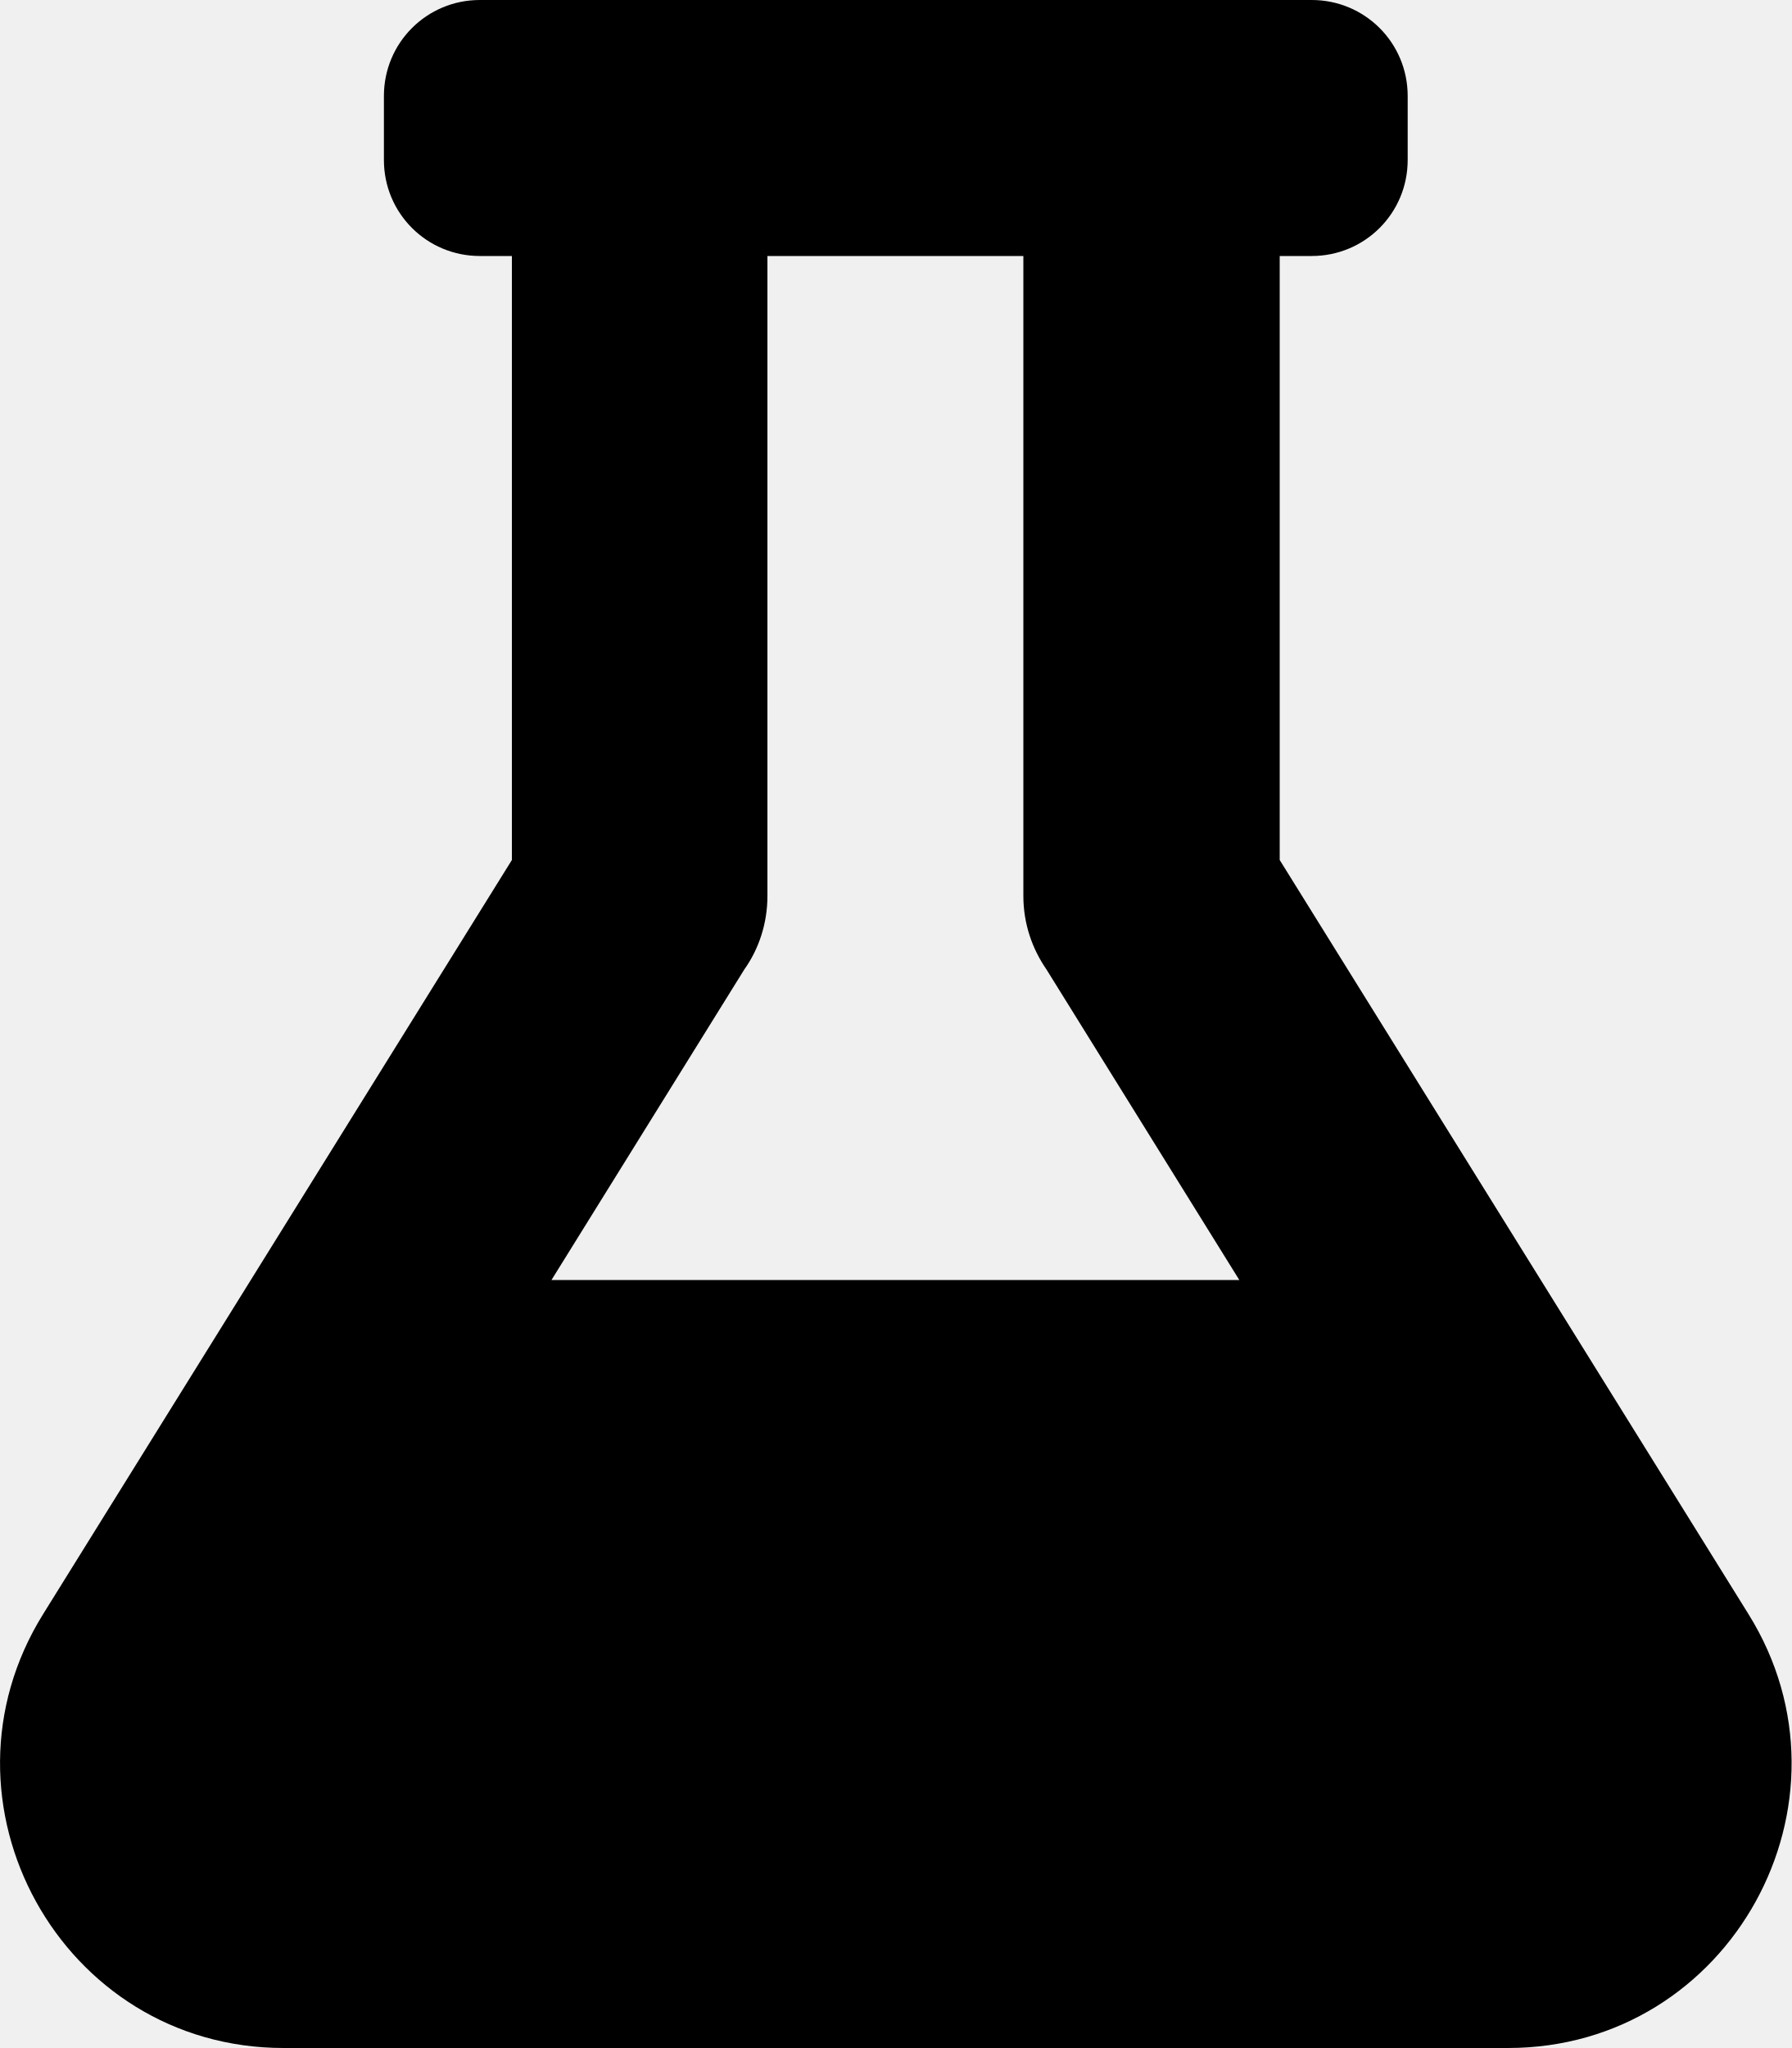
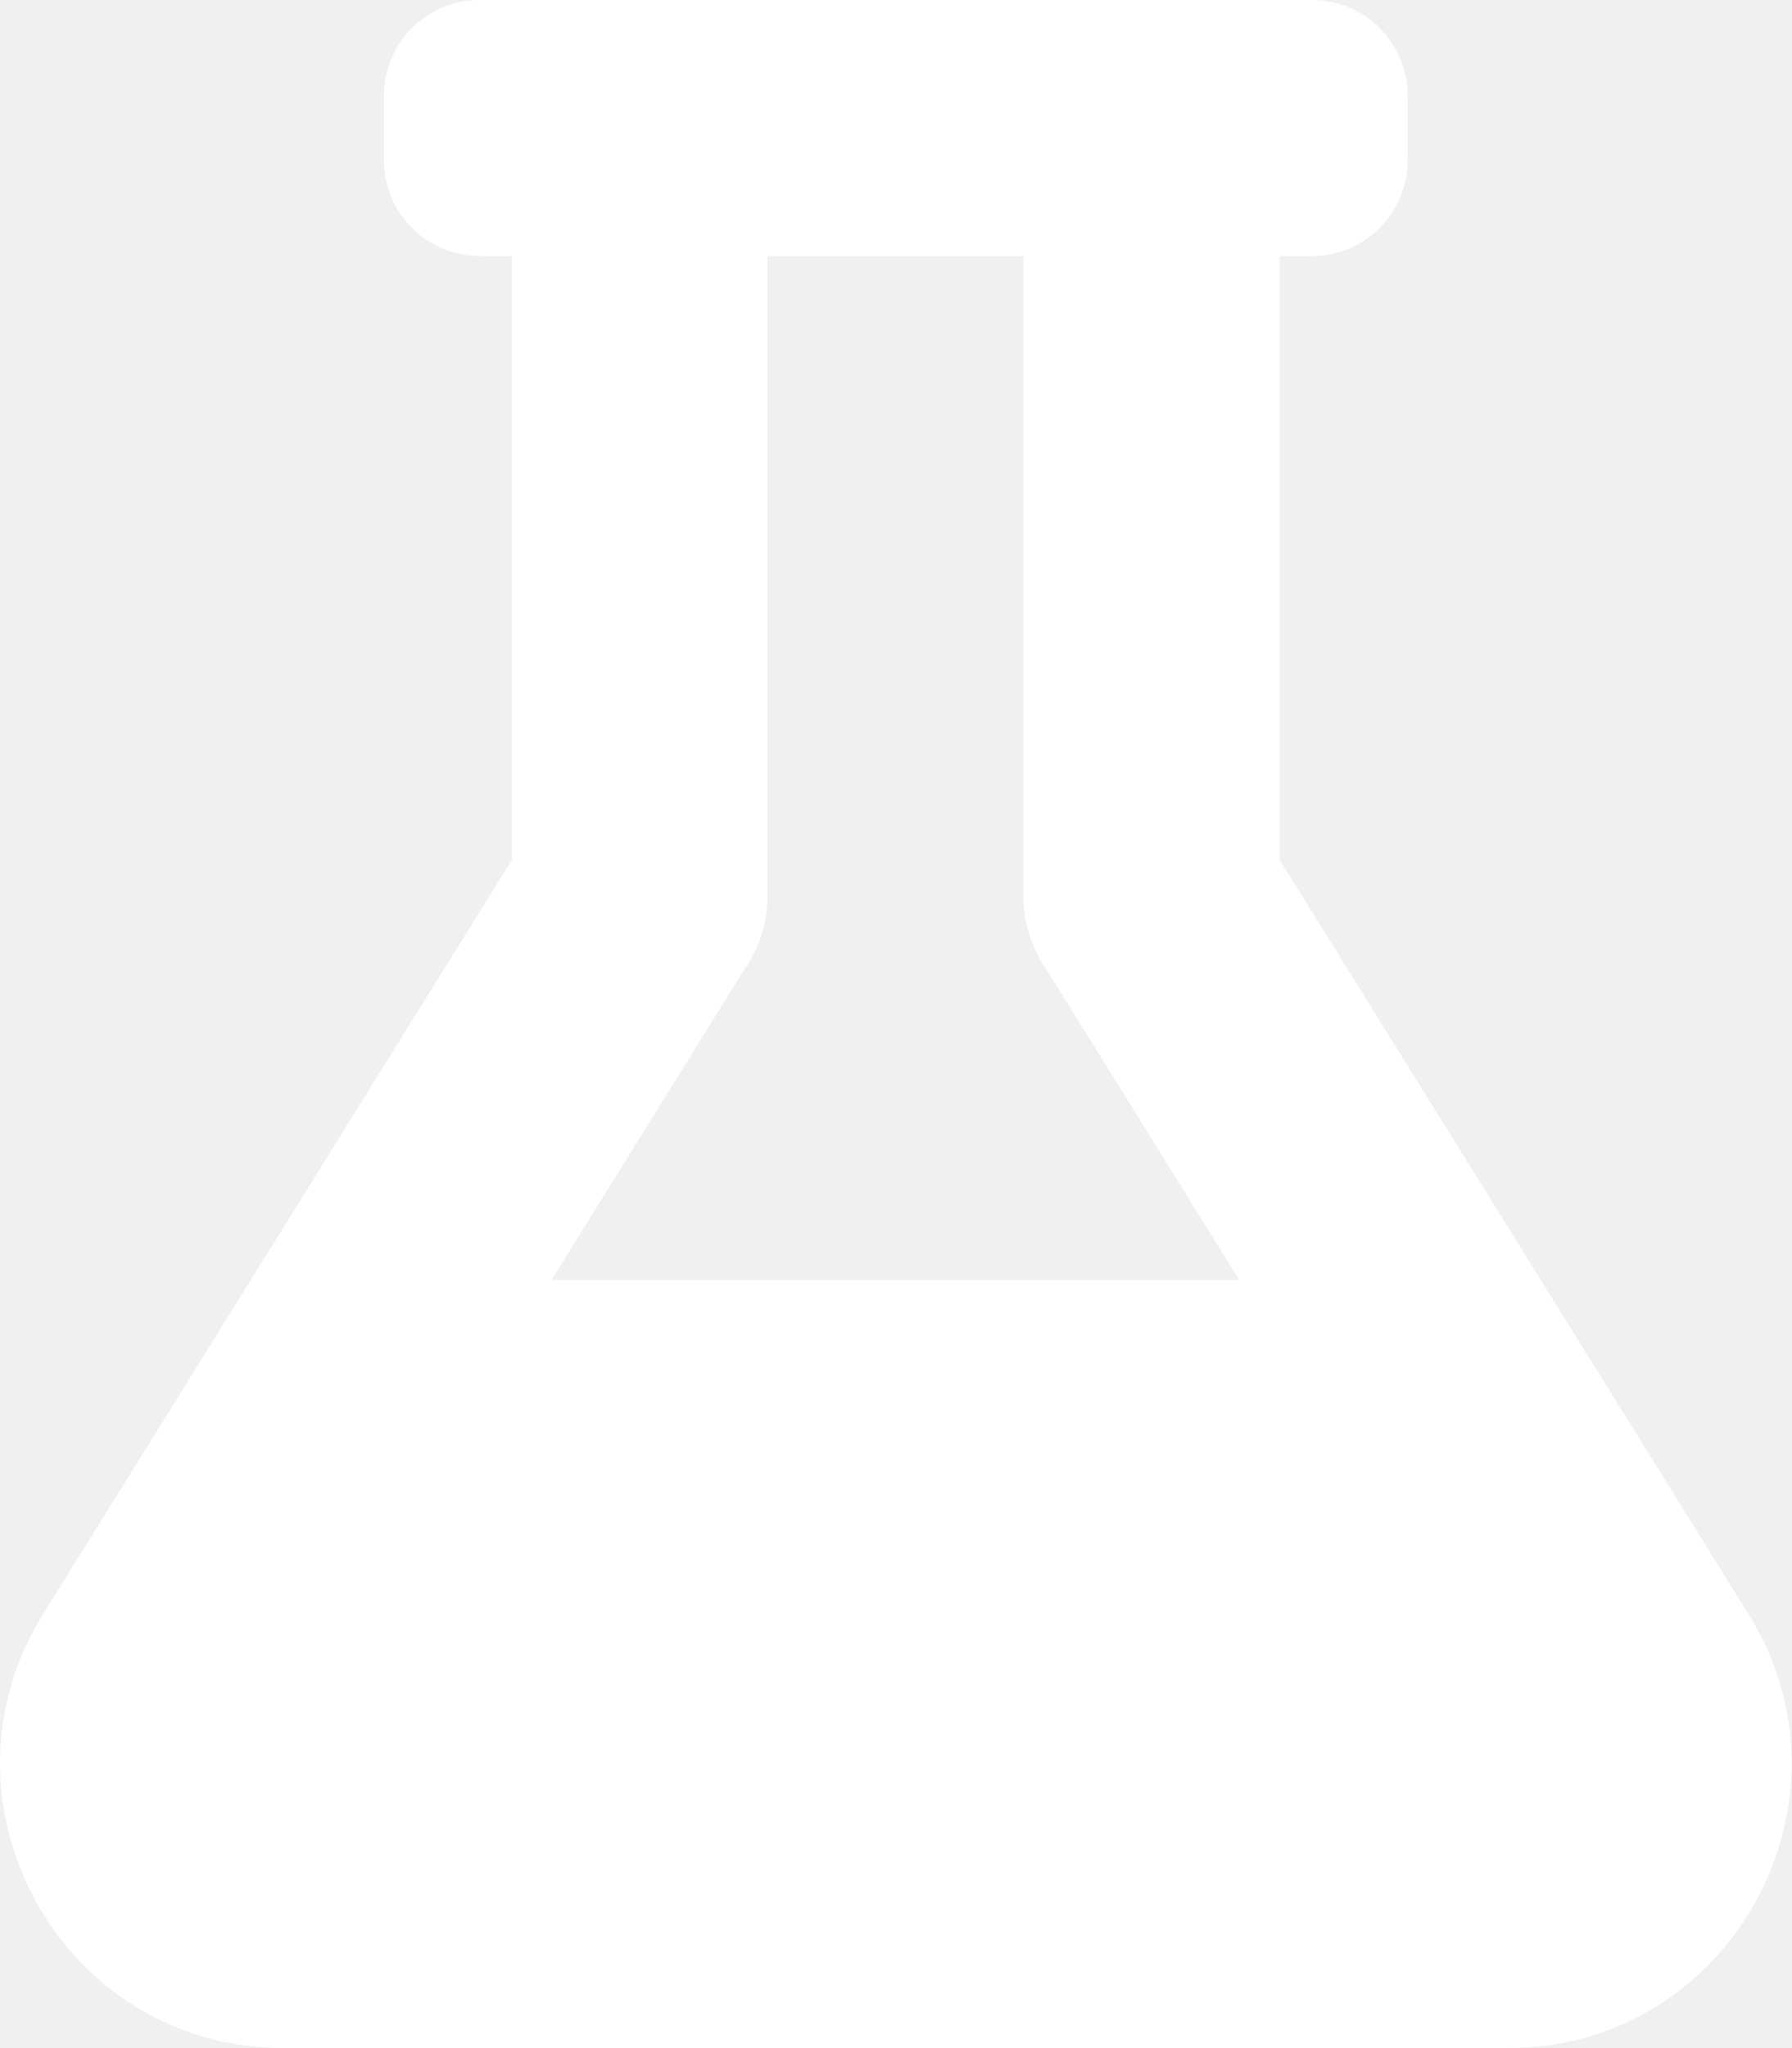
<svg xmlns="http://www.w3.org/2000/svg" aria-hidden="true" focusable="false" data-prefix="fas" data-icon="flask" class="svg-inline--fa fa-flask fa-w-14" role="img" viewBox="0 0 448 512">
-   <path fill="currentColor" d="M437.2 403.5L320 215V64h8c13.3 0 24-10.7 24-24V24c0-13.3-10.7-24-24-24H120c-13.3 0-24 10.7-24 24v16c0 13.3 10.7 24 24 24h8v151L10.8 403.5C-18.5 450.6 15.3 512 70.9 512h306.2c55.7 0 89.4-61.5 60.1-108.5zM137.9 320l48.2-77.6c3.7-5.2 5.8-11.6 5.8-18.4V64h64v160c0 6.9 2.2 13.2 5.8 18.4l48.2 77.6h-172z" />
+   <path fill="white" d="M437.2 403.5L320 215V64h8c13.3 0 24-10.7 24-24V24c0-13.3-10.7-24-24-24H120c-13.3 0-24 10.7-24 24v16c0 13.3 10.7 24 24 24h8v151L10.8 403.5C-18.5 450.6 15.3 512 70.9 512h306.2c55.7 0 89.4-61.5 60.1-108.5zM137.9 320l48.2-77.6c3.7-5.2 5.8-11.6 5.8-18.4V64h64v160c0 6.9 2.2 13.2 5.8 18.4l48.2 77.6h-172z" />
</svg>
